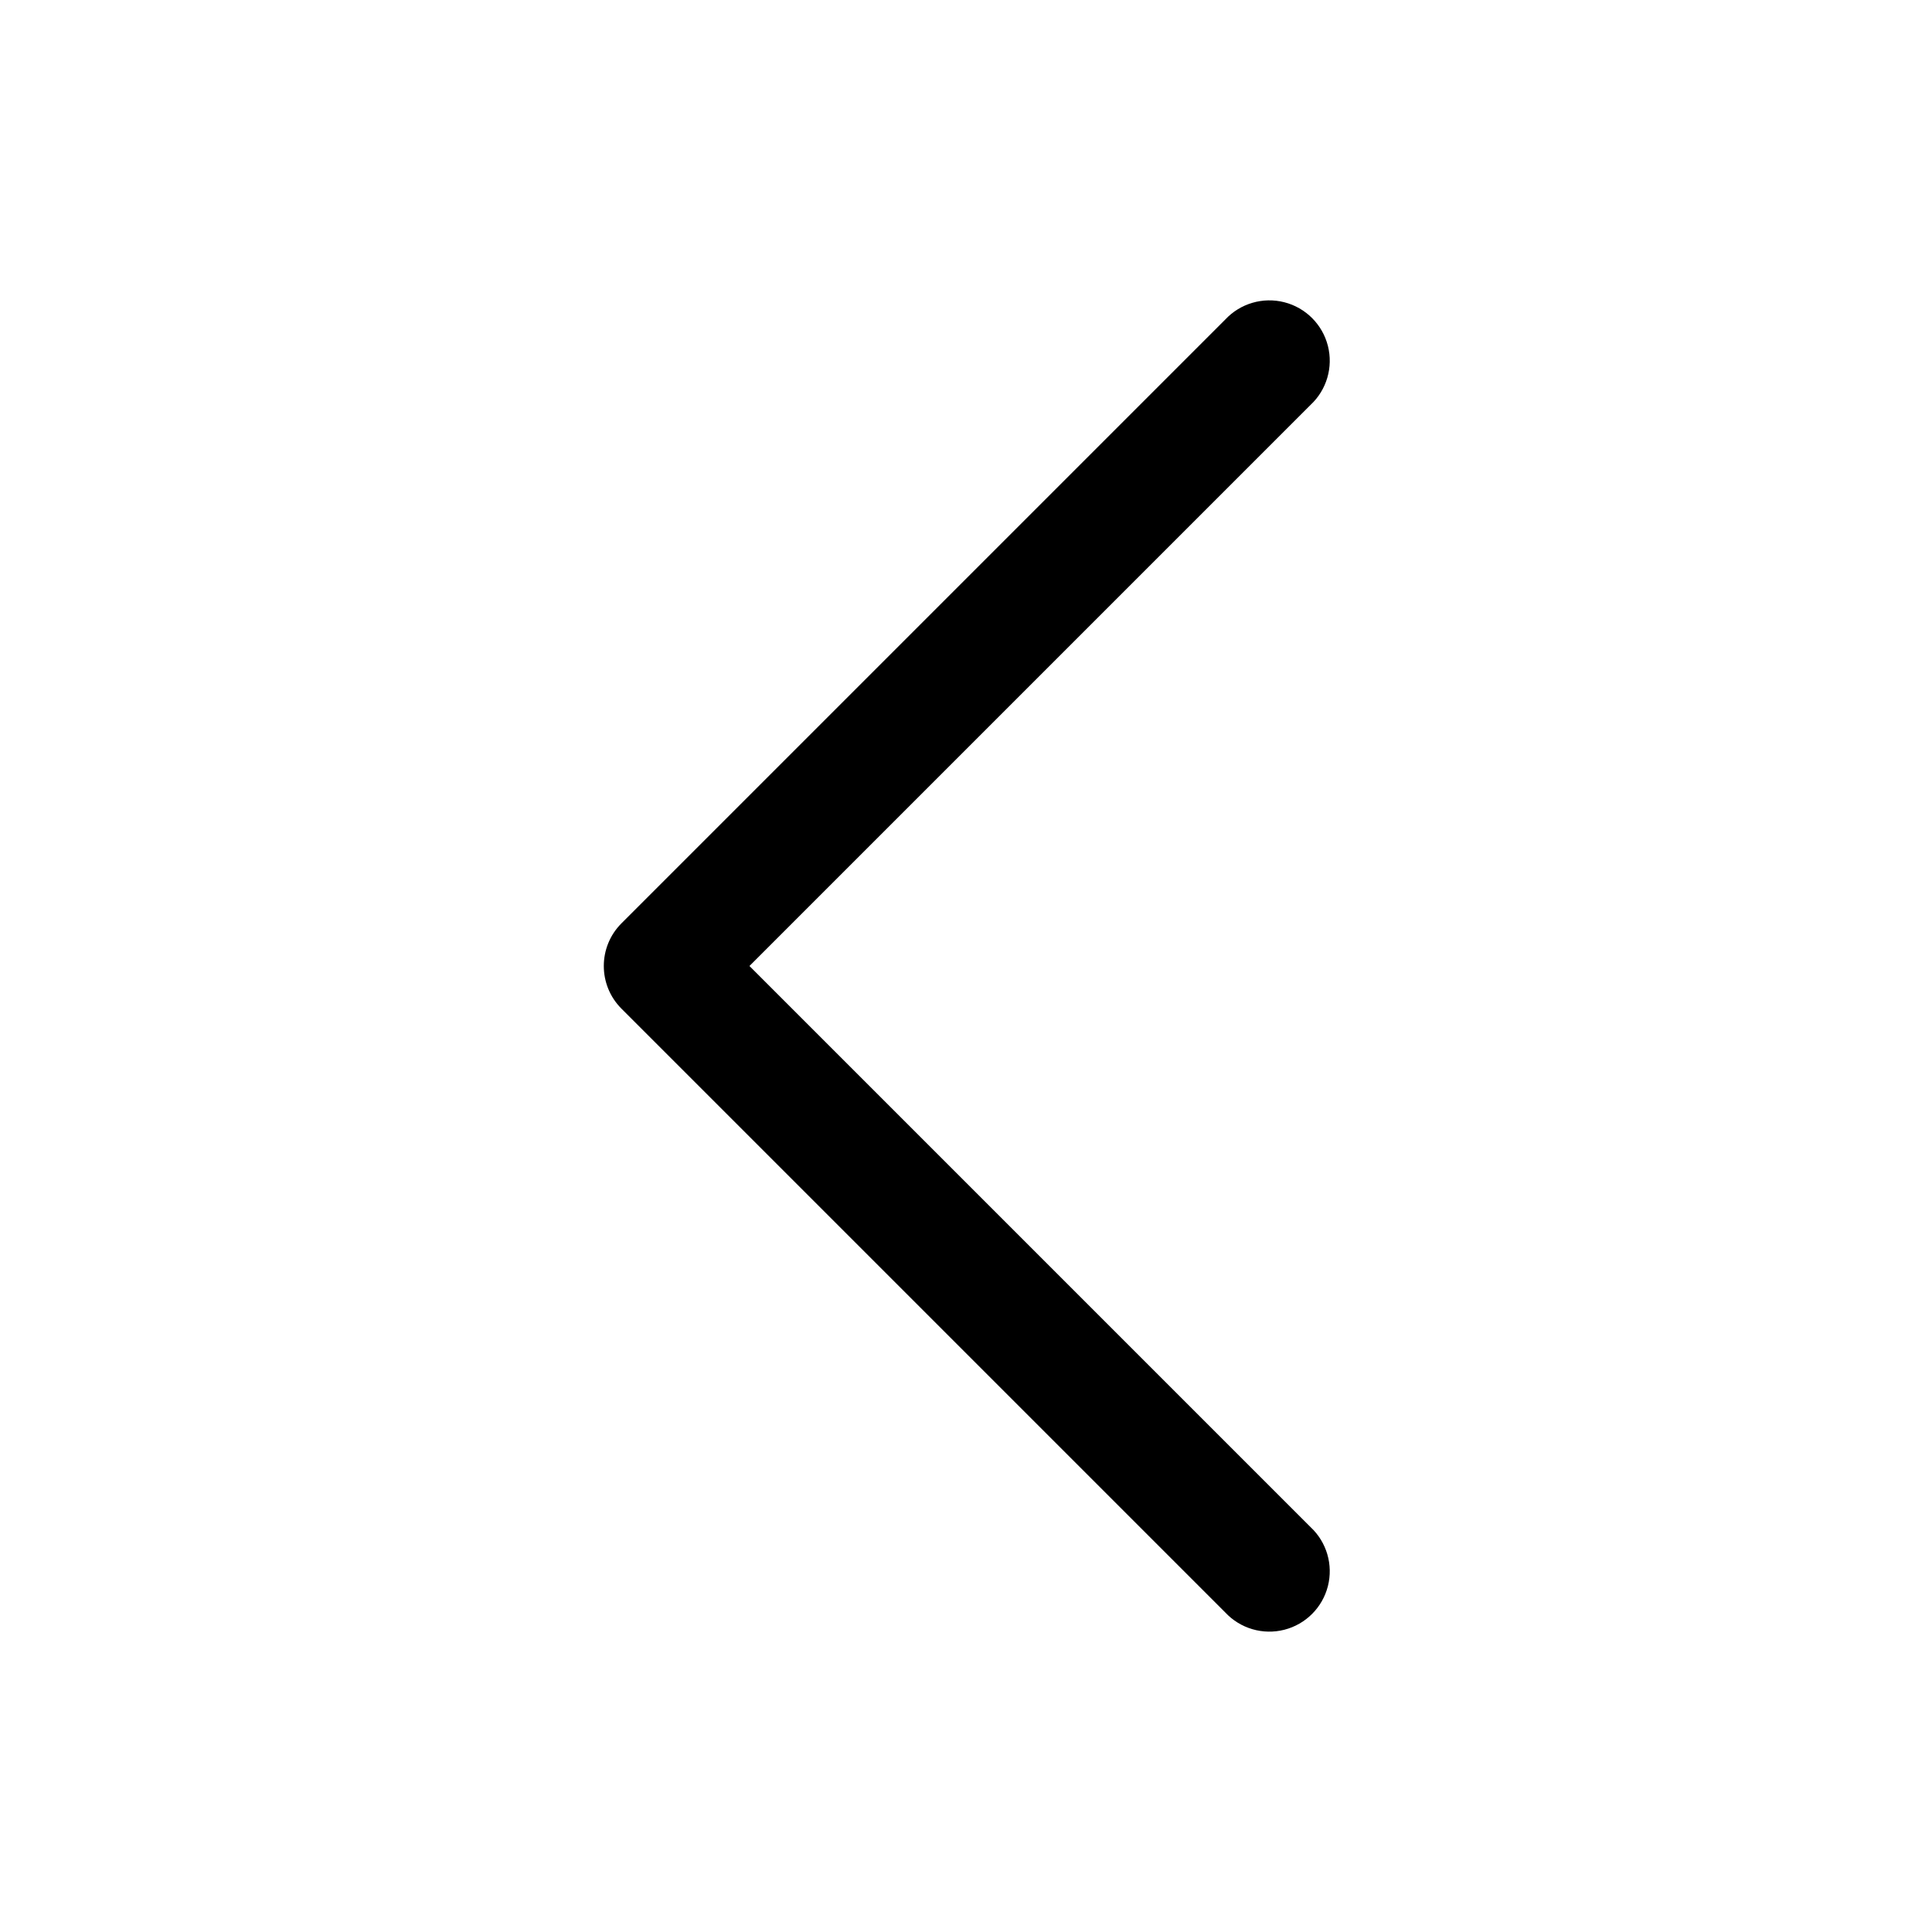
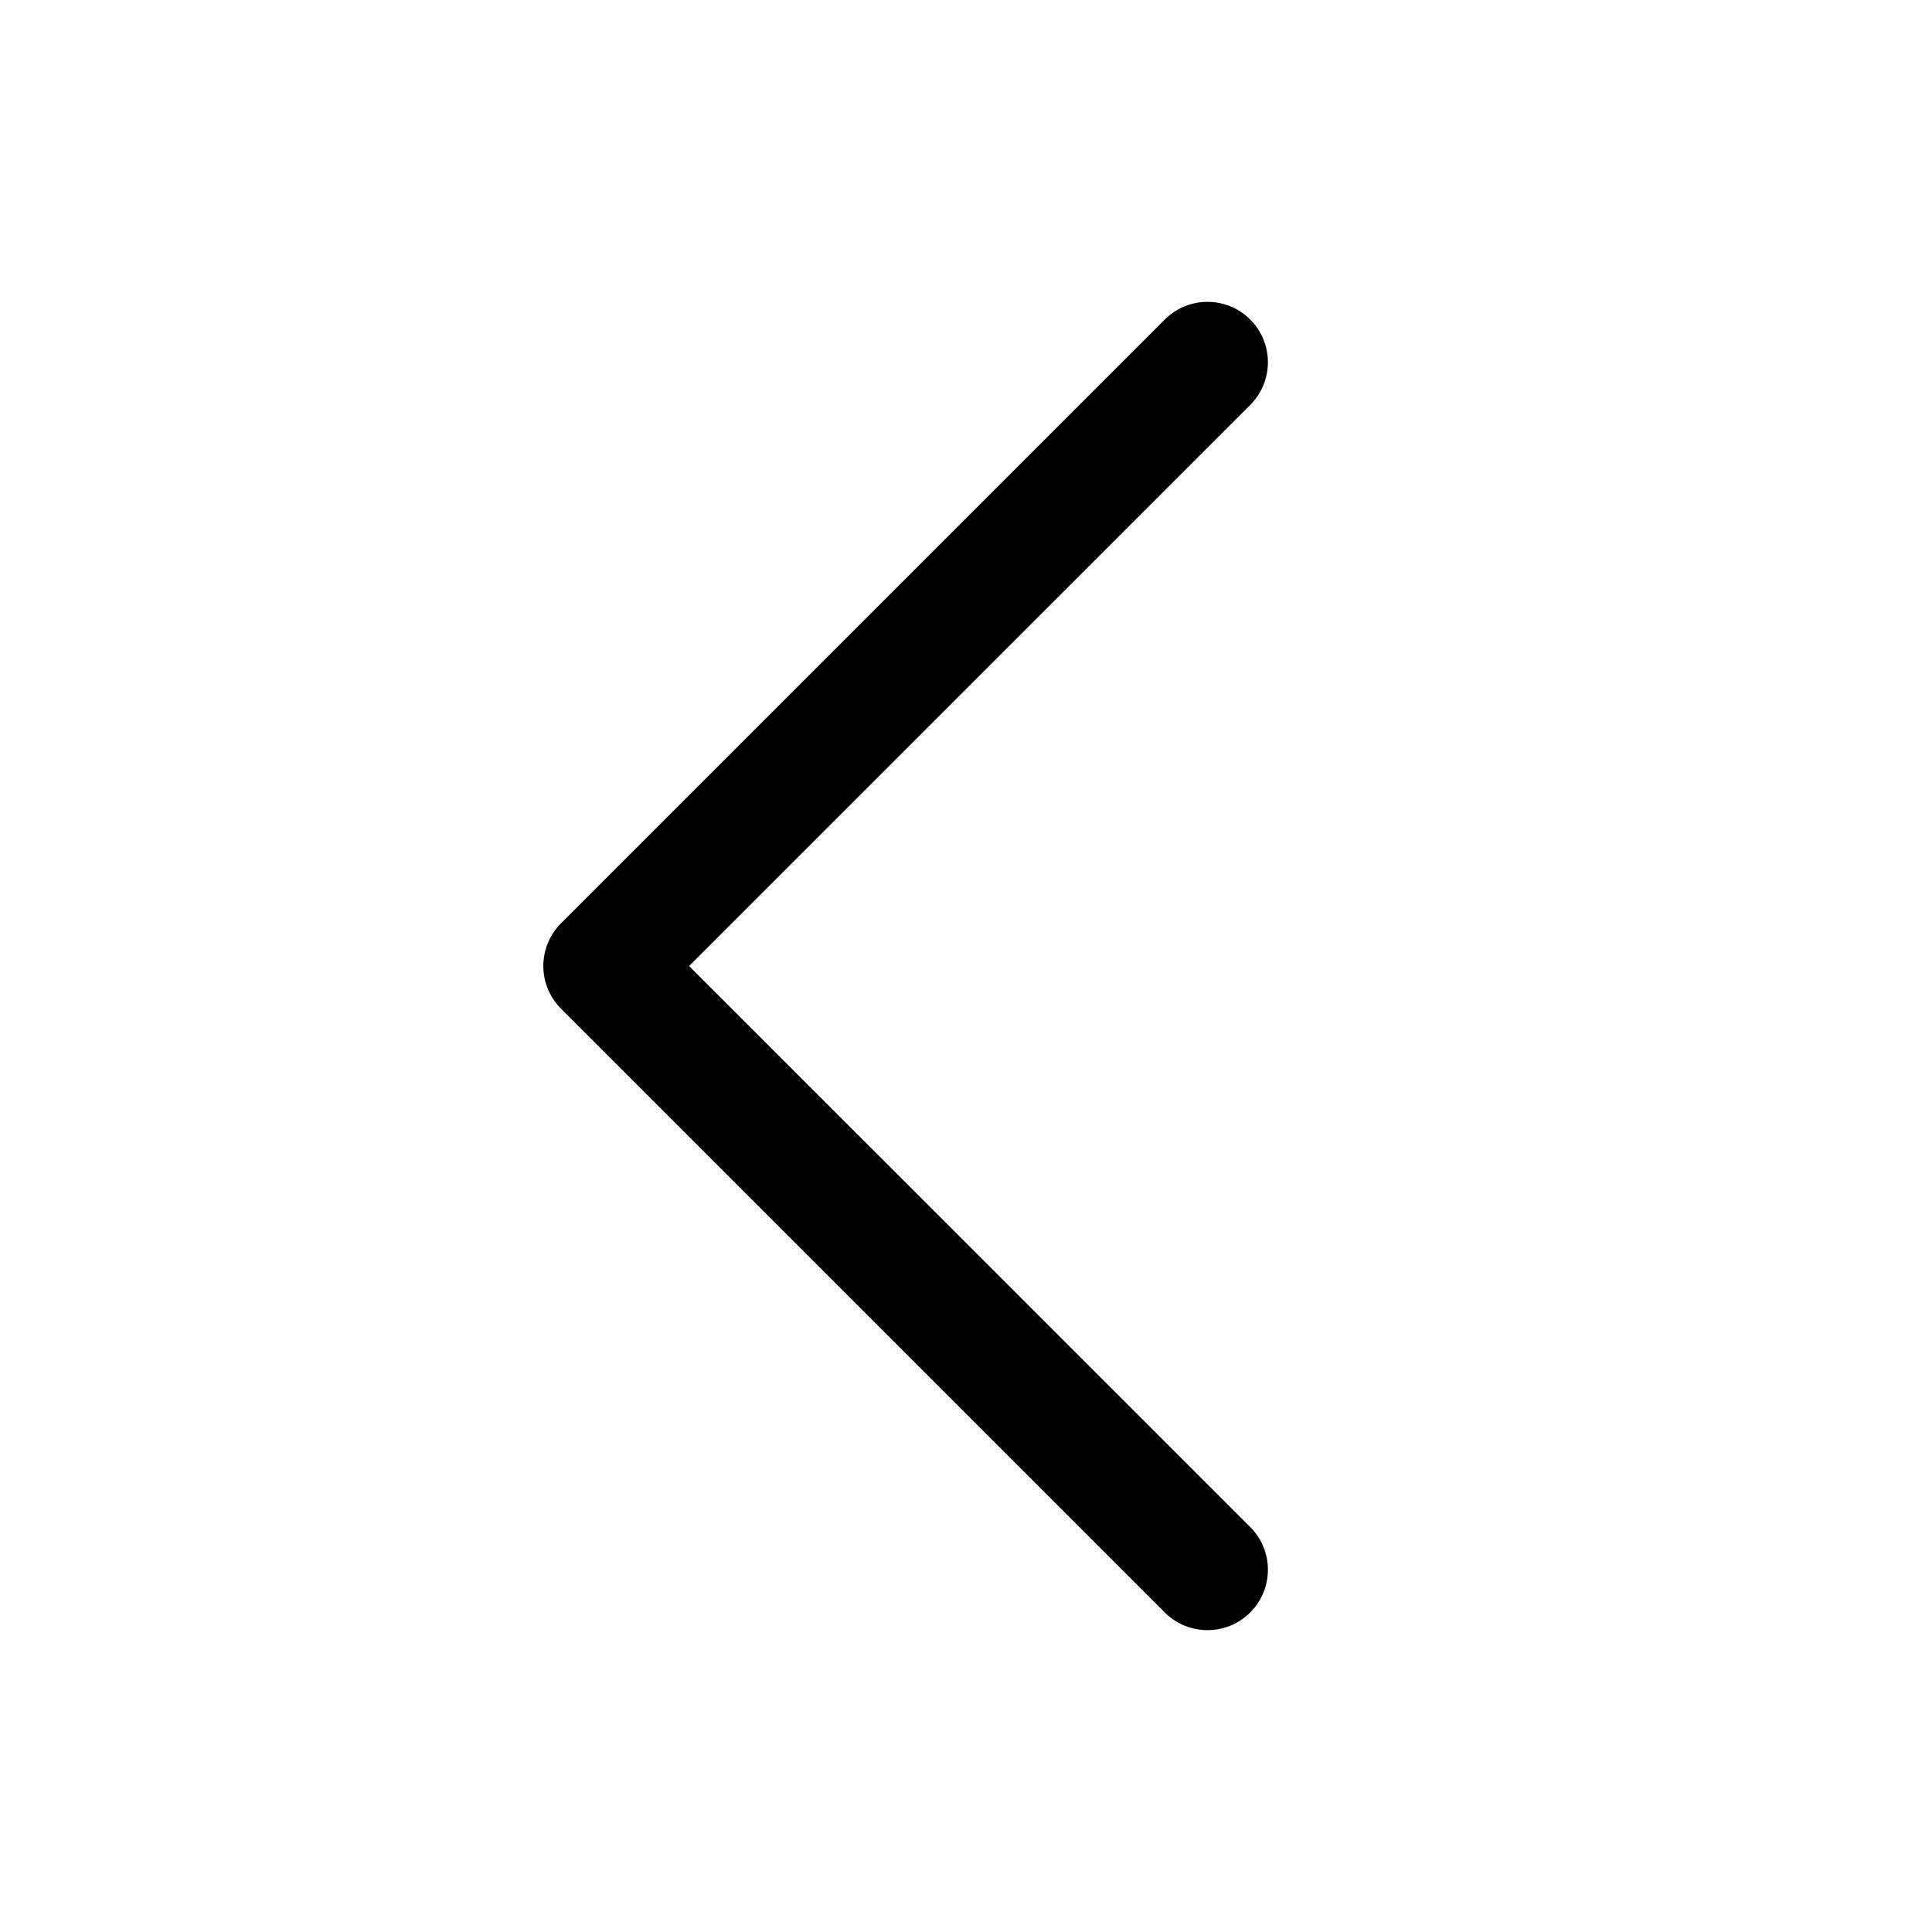
- <svg xmlns="http://www.w3.org/2000/svg" width="24" height="24" viewBox="0 0 24 24" fill="currentColor">
-   <path fill-rule="evenodd" d="M7.72 12.53a.75.75 0 0 1 0-1.06l7.5-7.5a.75.75 0 1 1 1.06 1.06L9.31 12l6.97 6.97a.75.75 0 1 1-1.06 1.06l-7.5-7.5Z" clip-rule="evenodd" />
+ <svg xmlns="http://www.w3.org/2000/svg" width="256" height="256" viewBox="0 0 256 256" fill="currentColor">
+   <path fill="currentColor" d="M165.66 202.34a8 8 0 0 1-11.32 11.32l-80-80a8 8 0 0 1 0-11.32l80-80a8 8 0 0 1 11.32 11.32L91.31 128Z" />
</svg>
